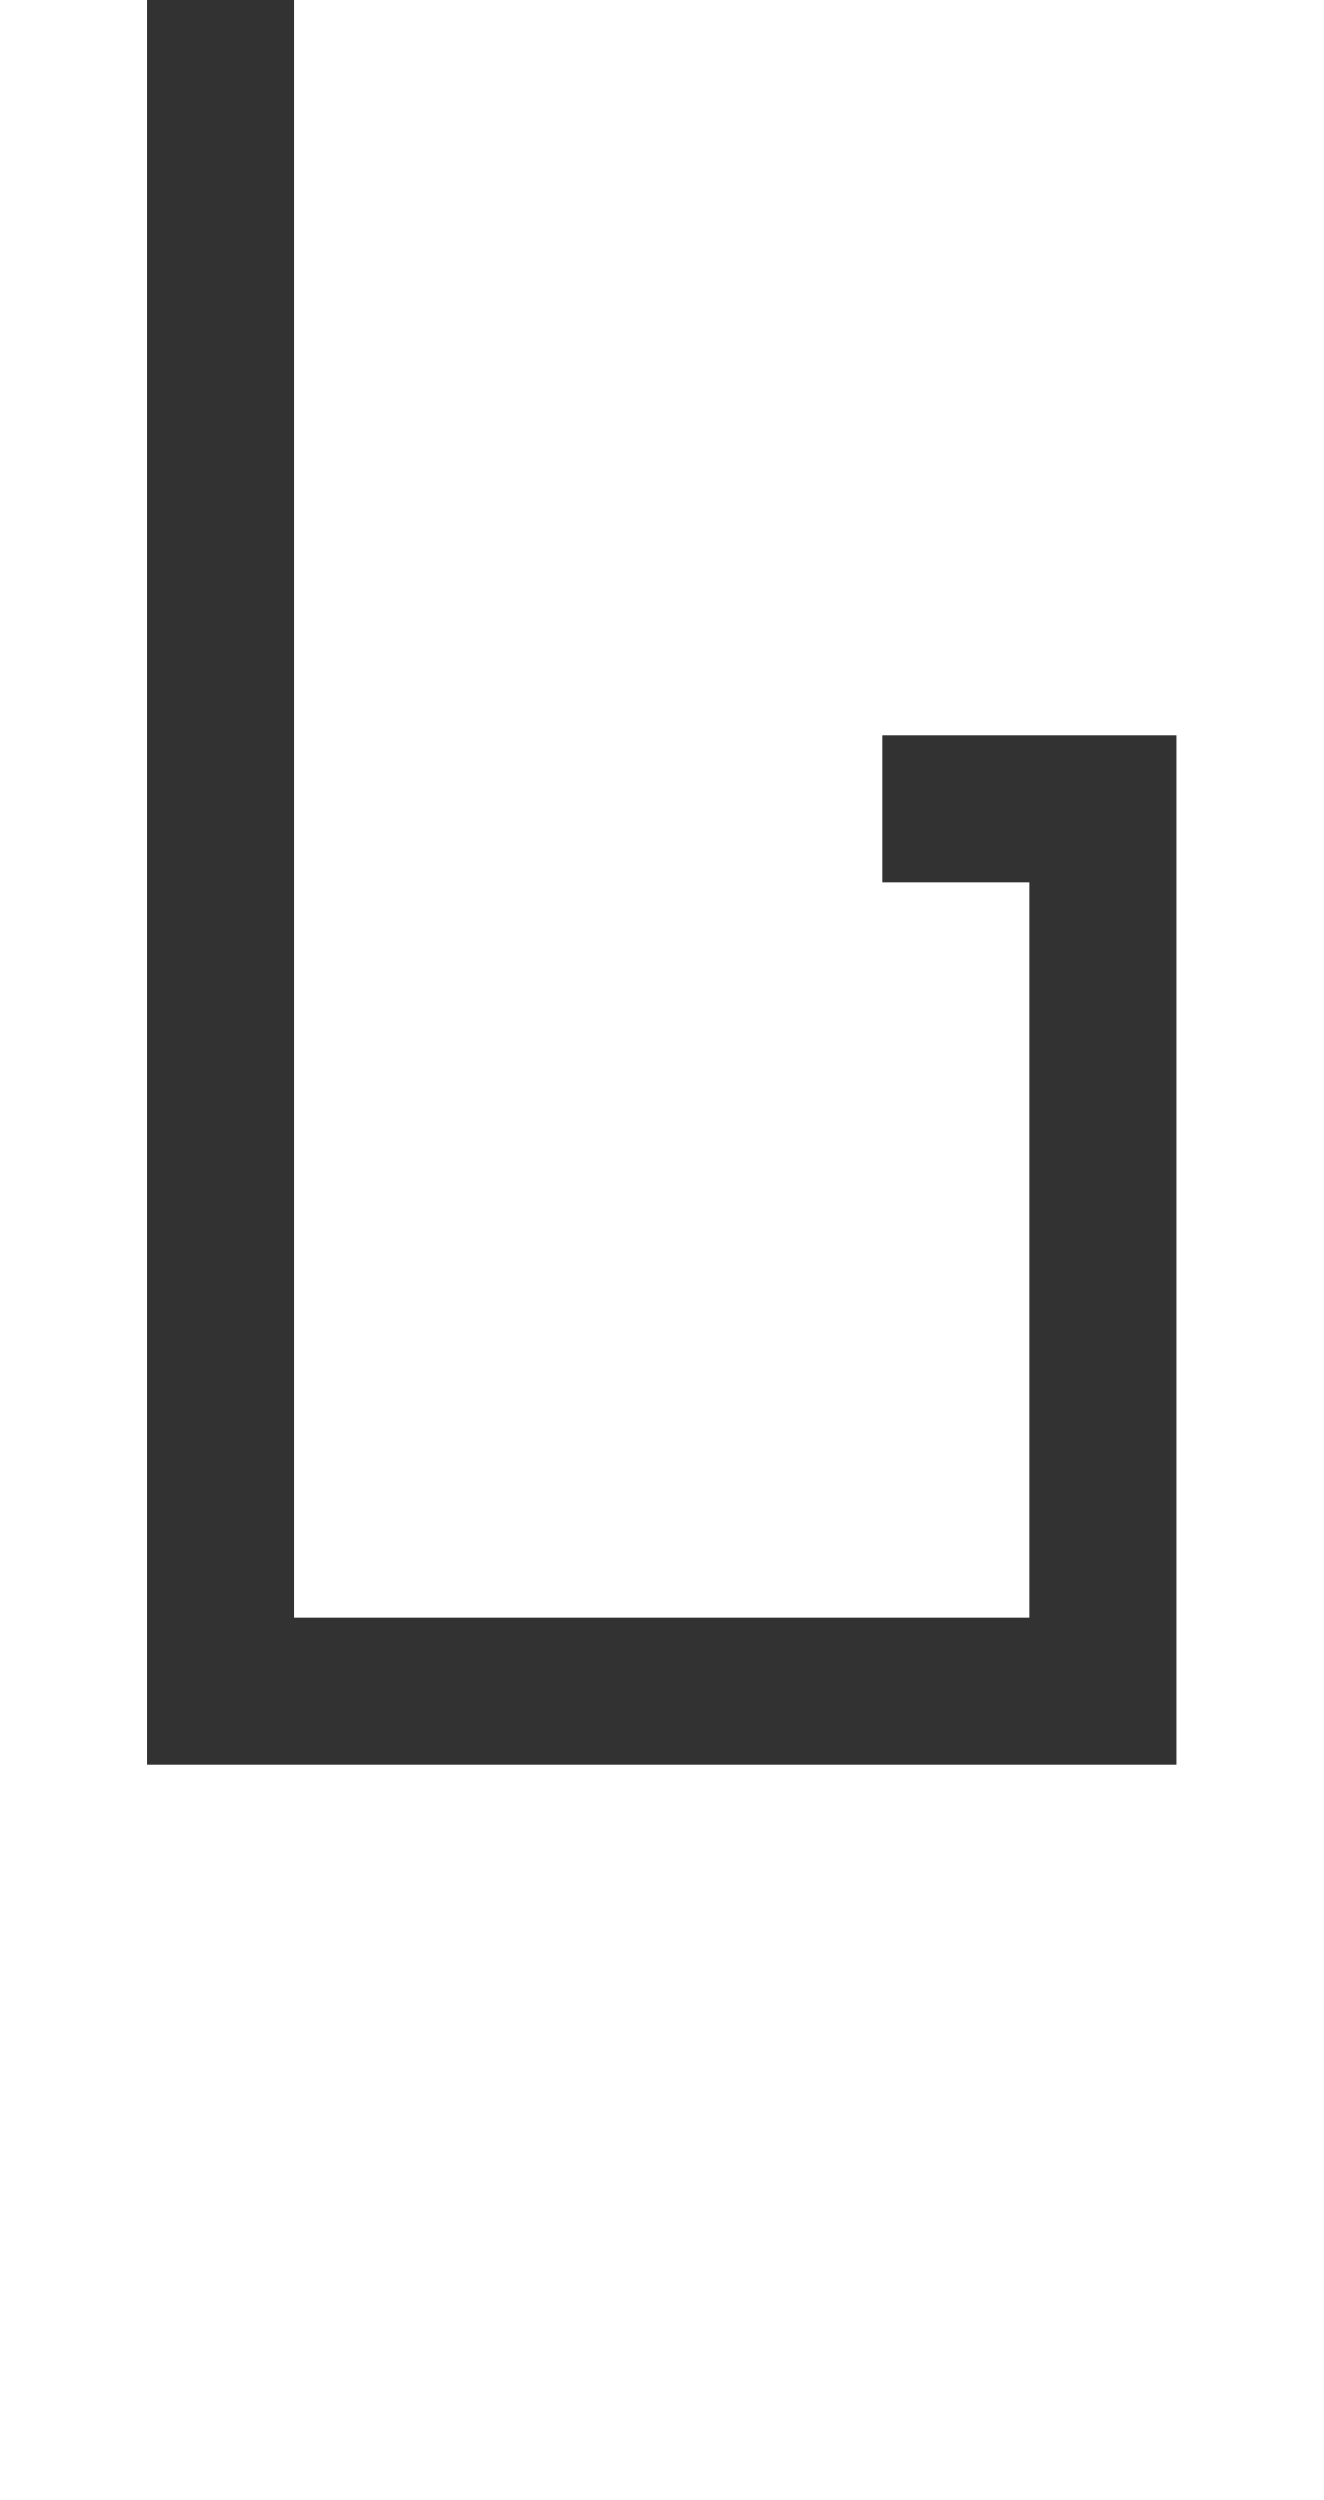
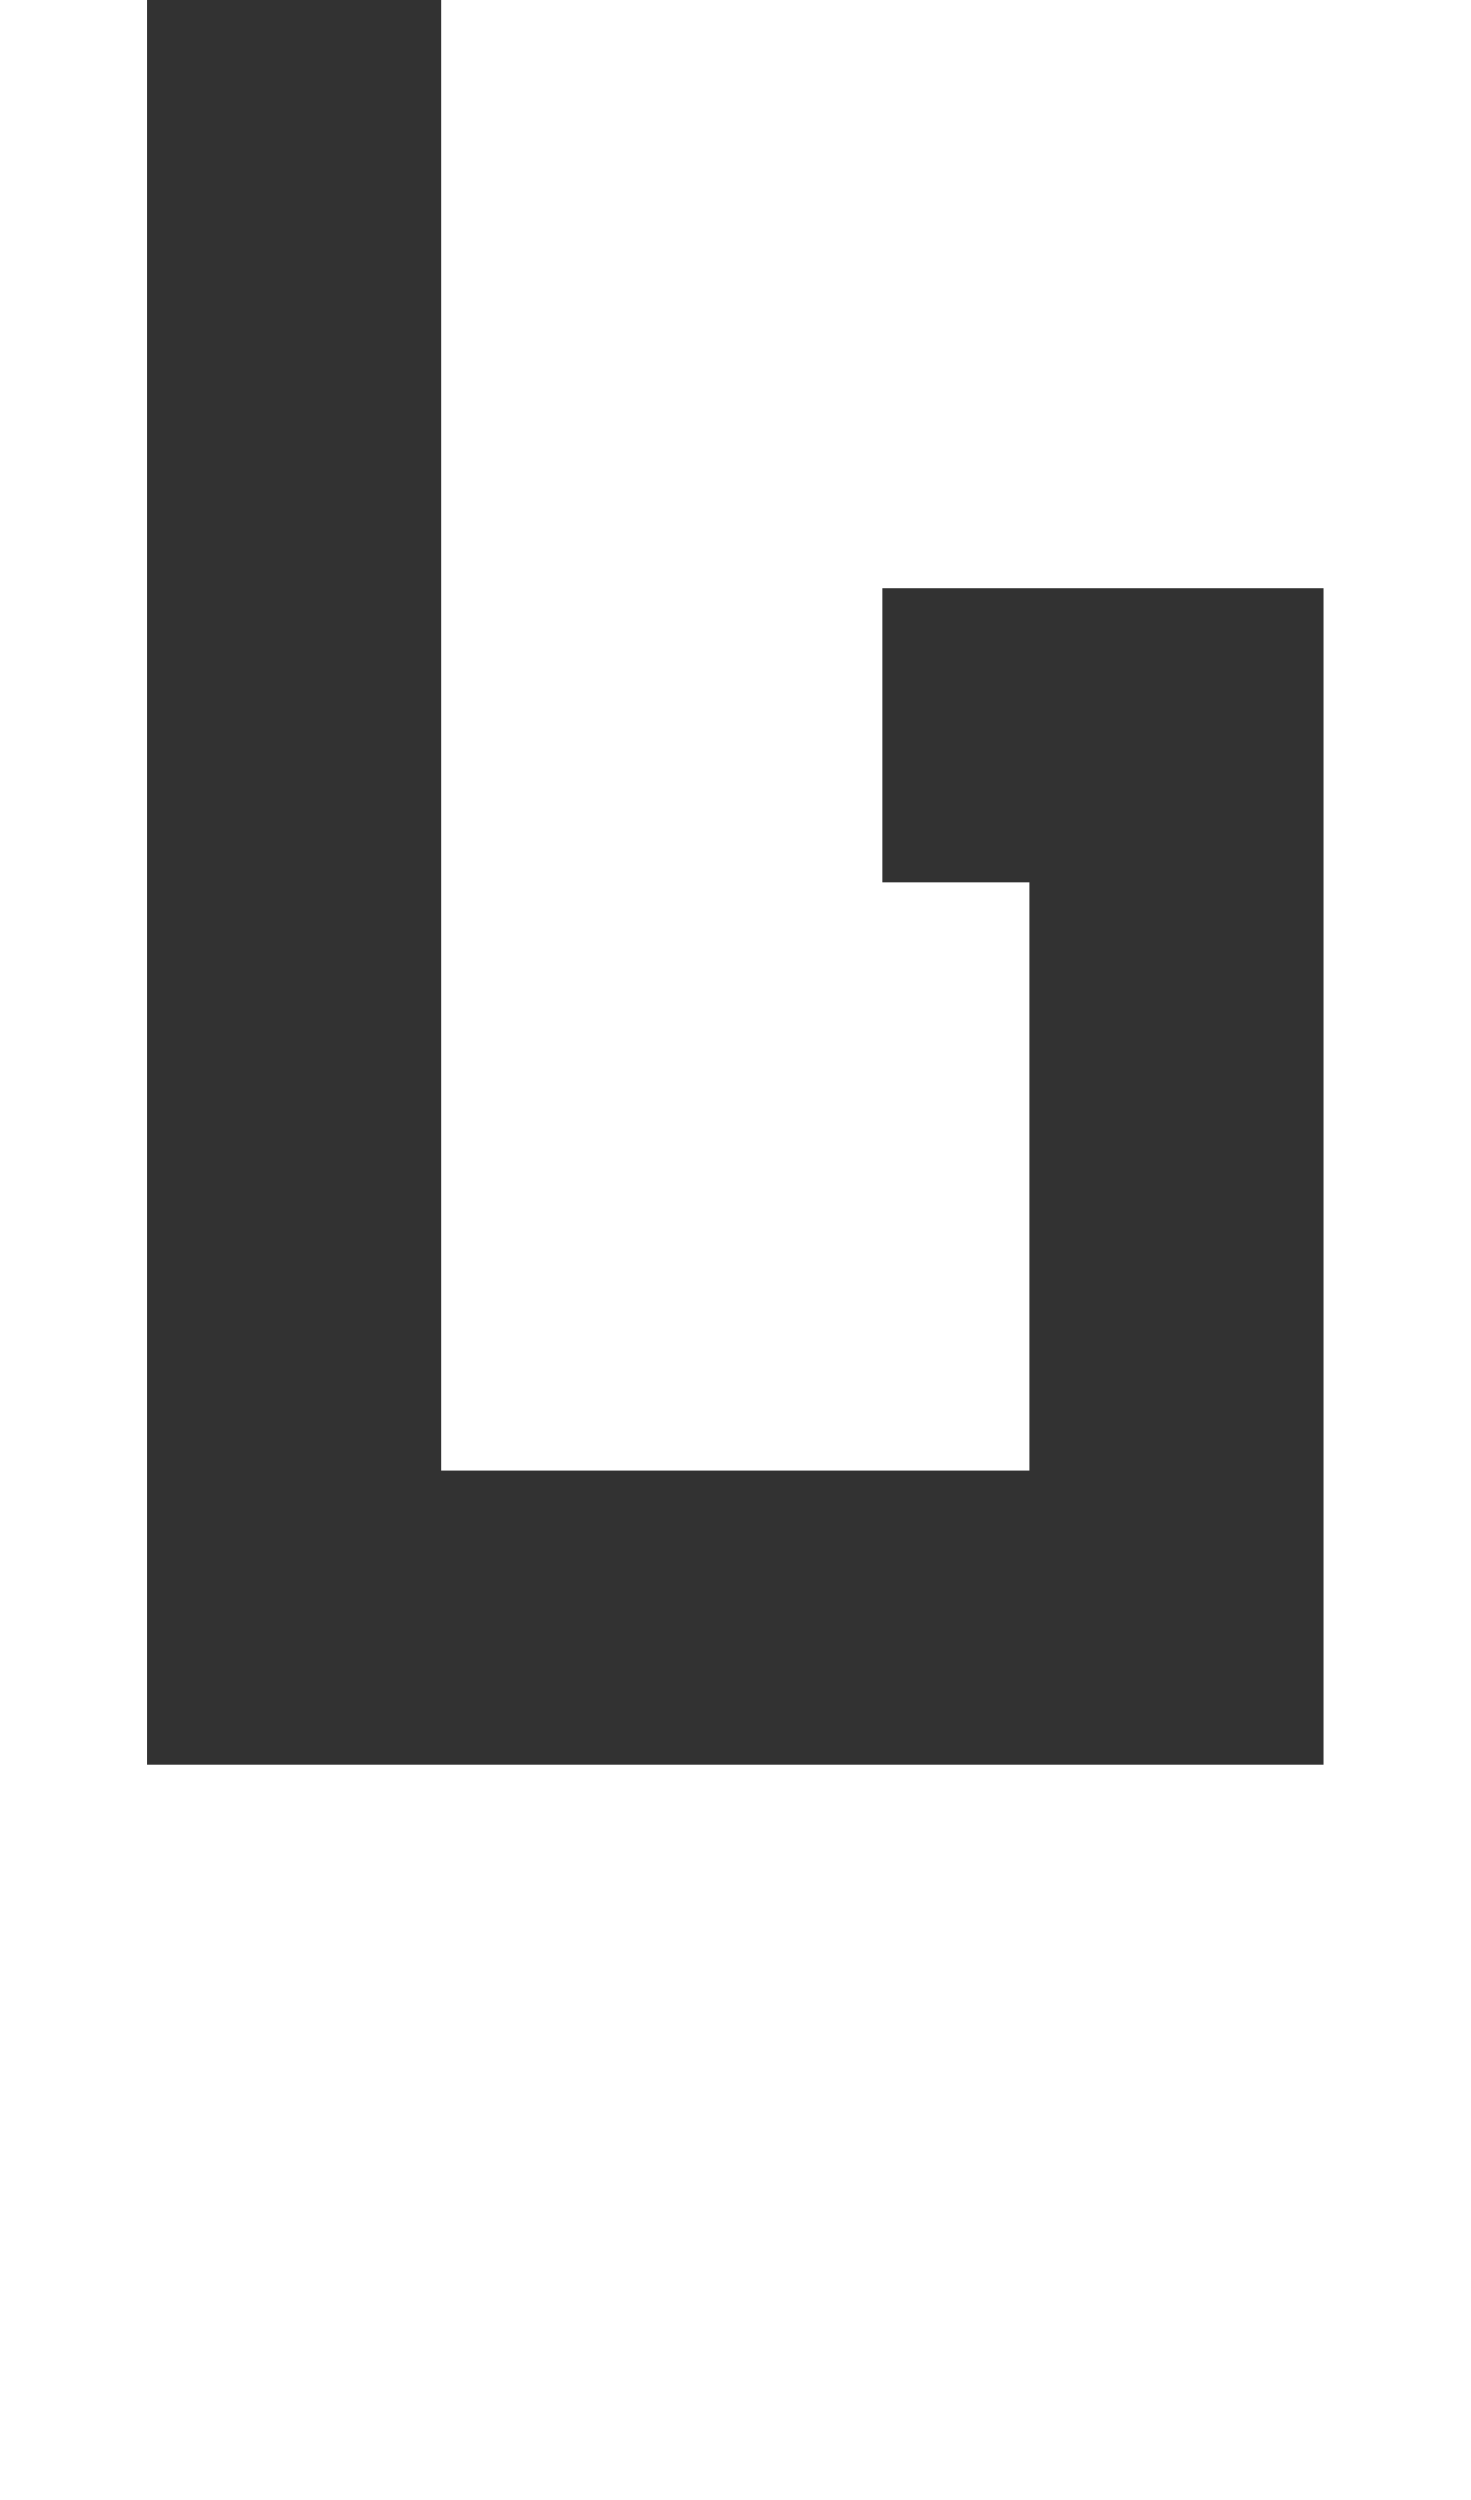
- <svg xmlns="http://www.w3.org/2000/svg" width="144" height="272" viewBox="0 0 38.1 71.967" version="1.1" id="svg1">
+ <svg xmlns="http://www.w3.org/2000/svg" width="160" height="272" viewBox="0 0 42.333 71.967" version="1.1" id="svg1">
  <defs id="defs1" />
  <g id="layer1">
-     <path id="rect1" style="fill-opacity:0.804;stroke-width:0.607" d="m 4.233,-4.233 -3e-7,55.033 29.633,1e-6 -2e-6,-29.633 h -8.467 v 4.233 h 4.233 l 2e-6,21.167 -21.167,-10e-7 3e-7,-46.567 21.167,8e-7 V -4.233 Z" />
+     <path id="rect1" style="fill-opacity:0.804;stroke-width:0.607" d="m 4.233,-8.467 -5e-7,59.267 33.867,1e-6 V 16.933 l -12.7,2e-6 -2e-6,8.467 h 4.233 l 10e-7,16.933 -16.933,-2e-6 L 12.7,0 33.867,-6.923515e-7 V -8.467 Z" />
  </g>
</svg>
